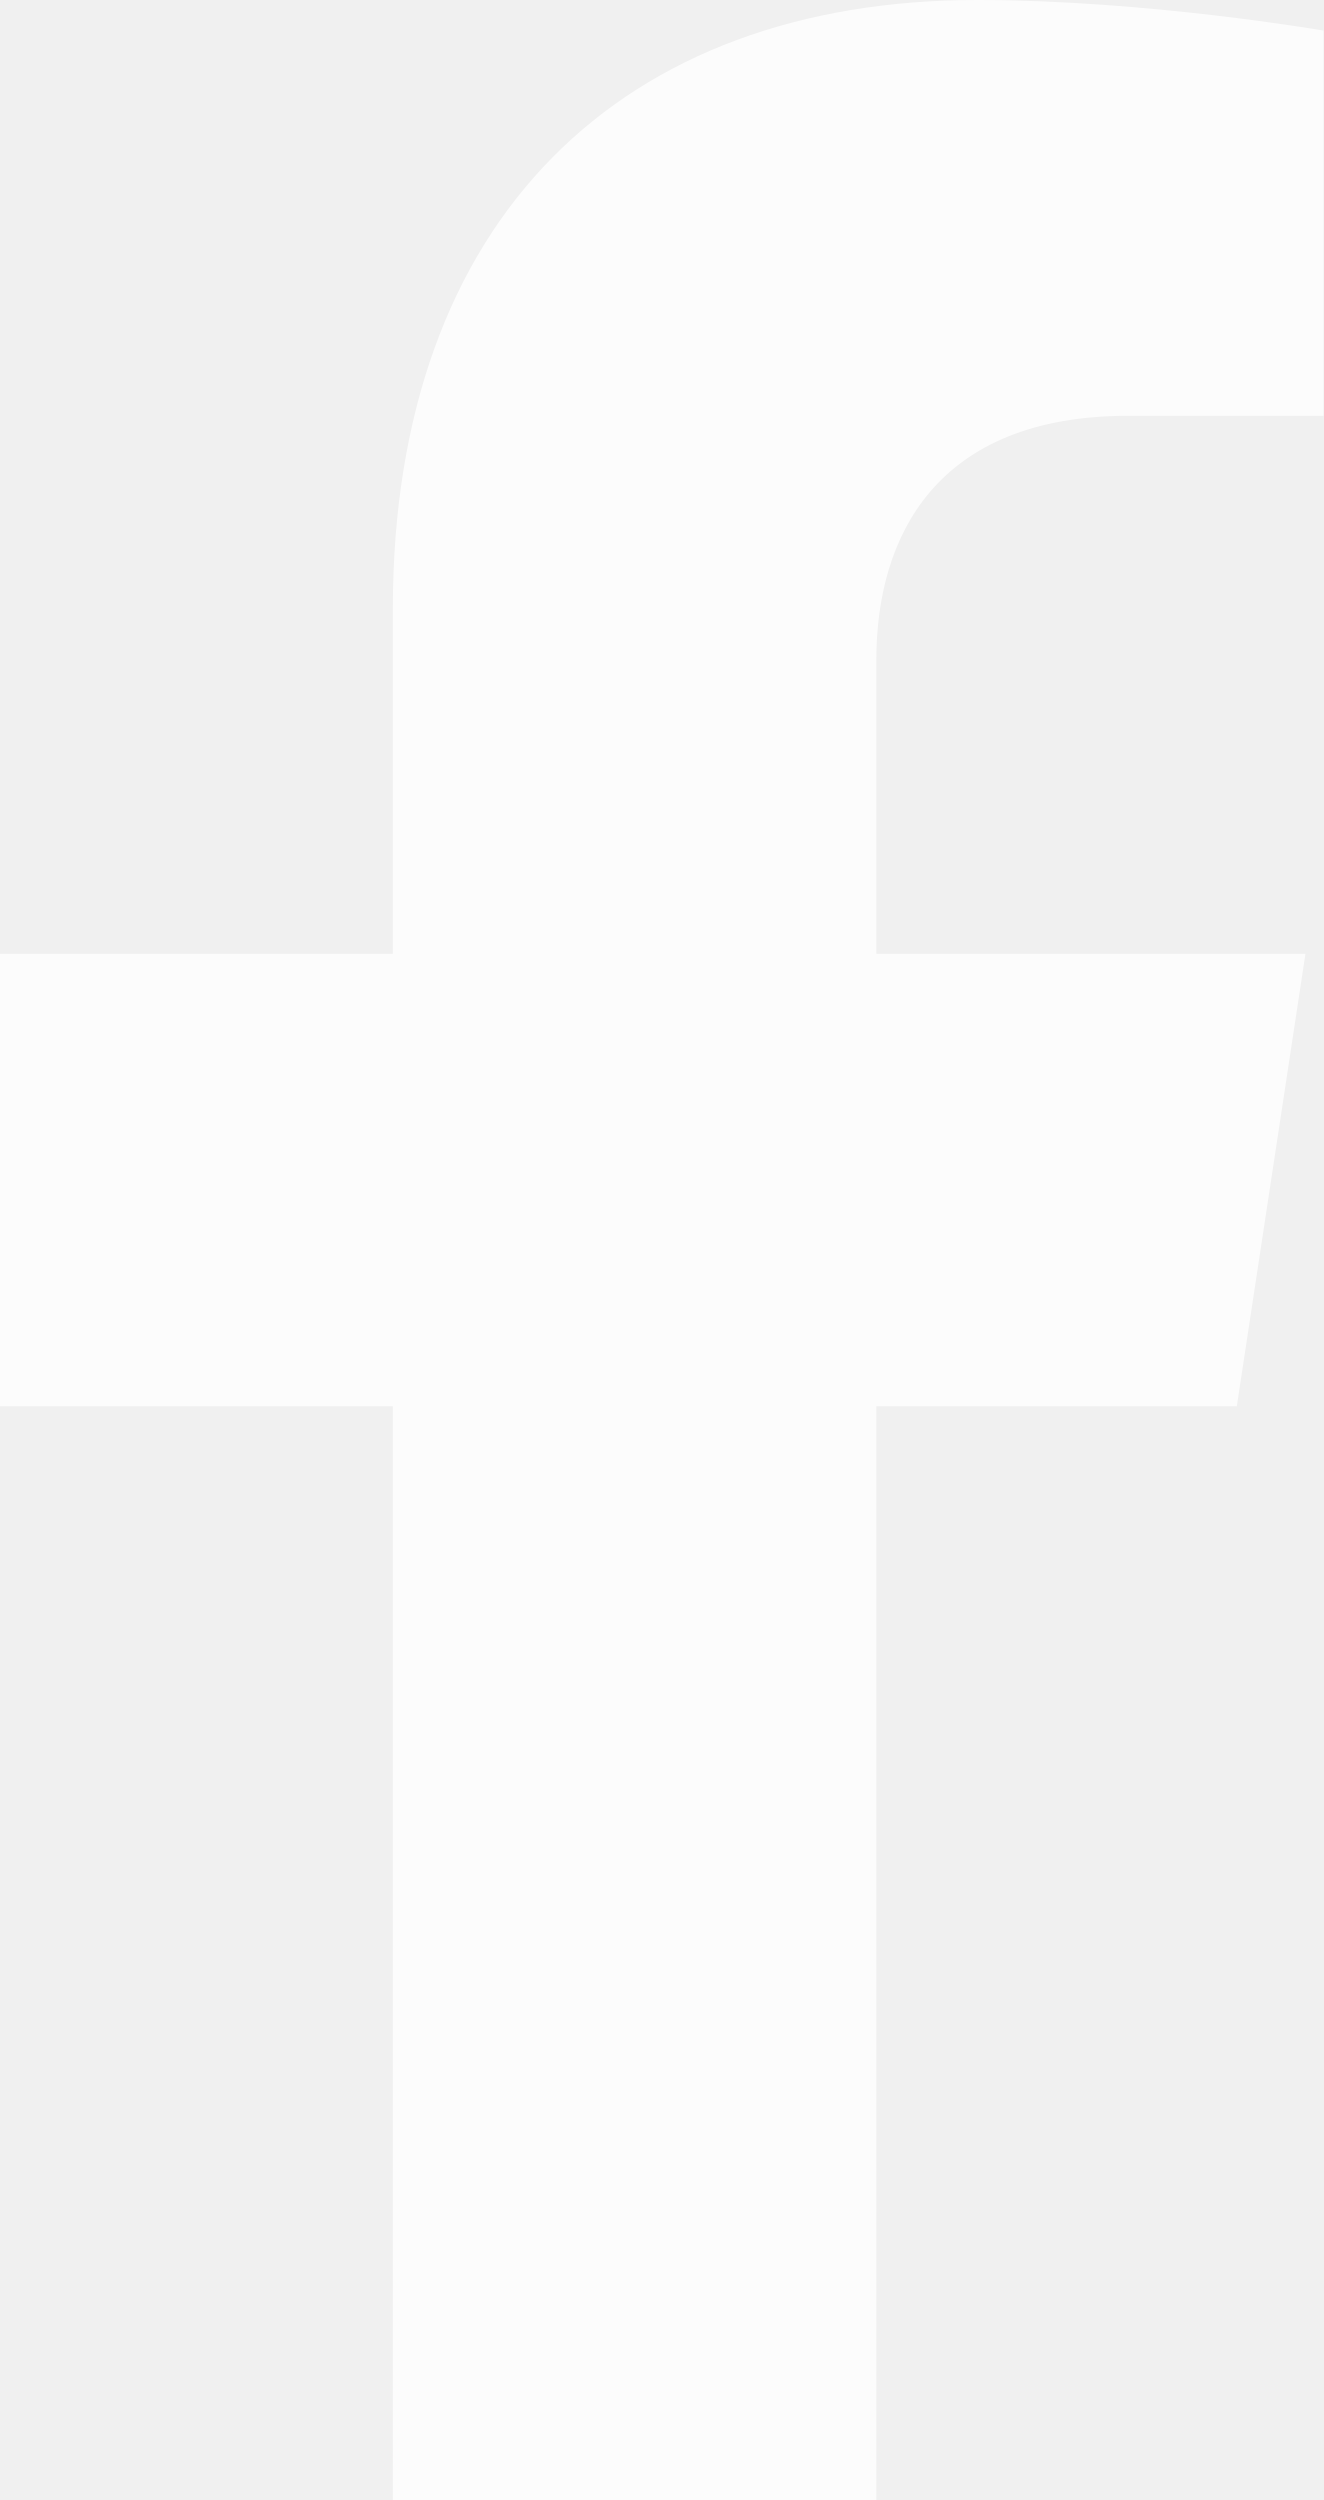
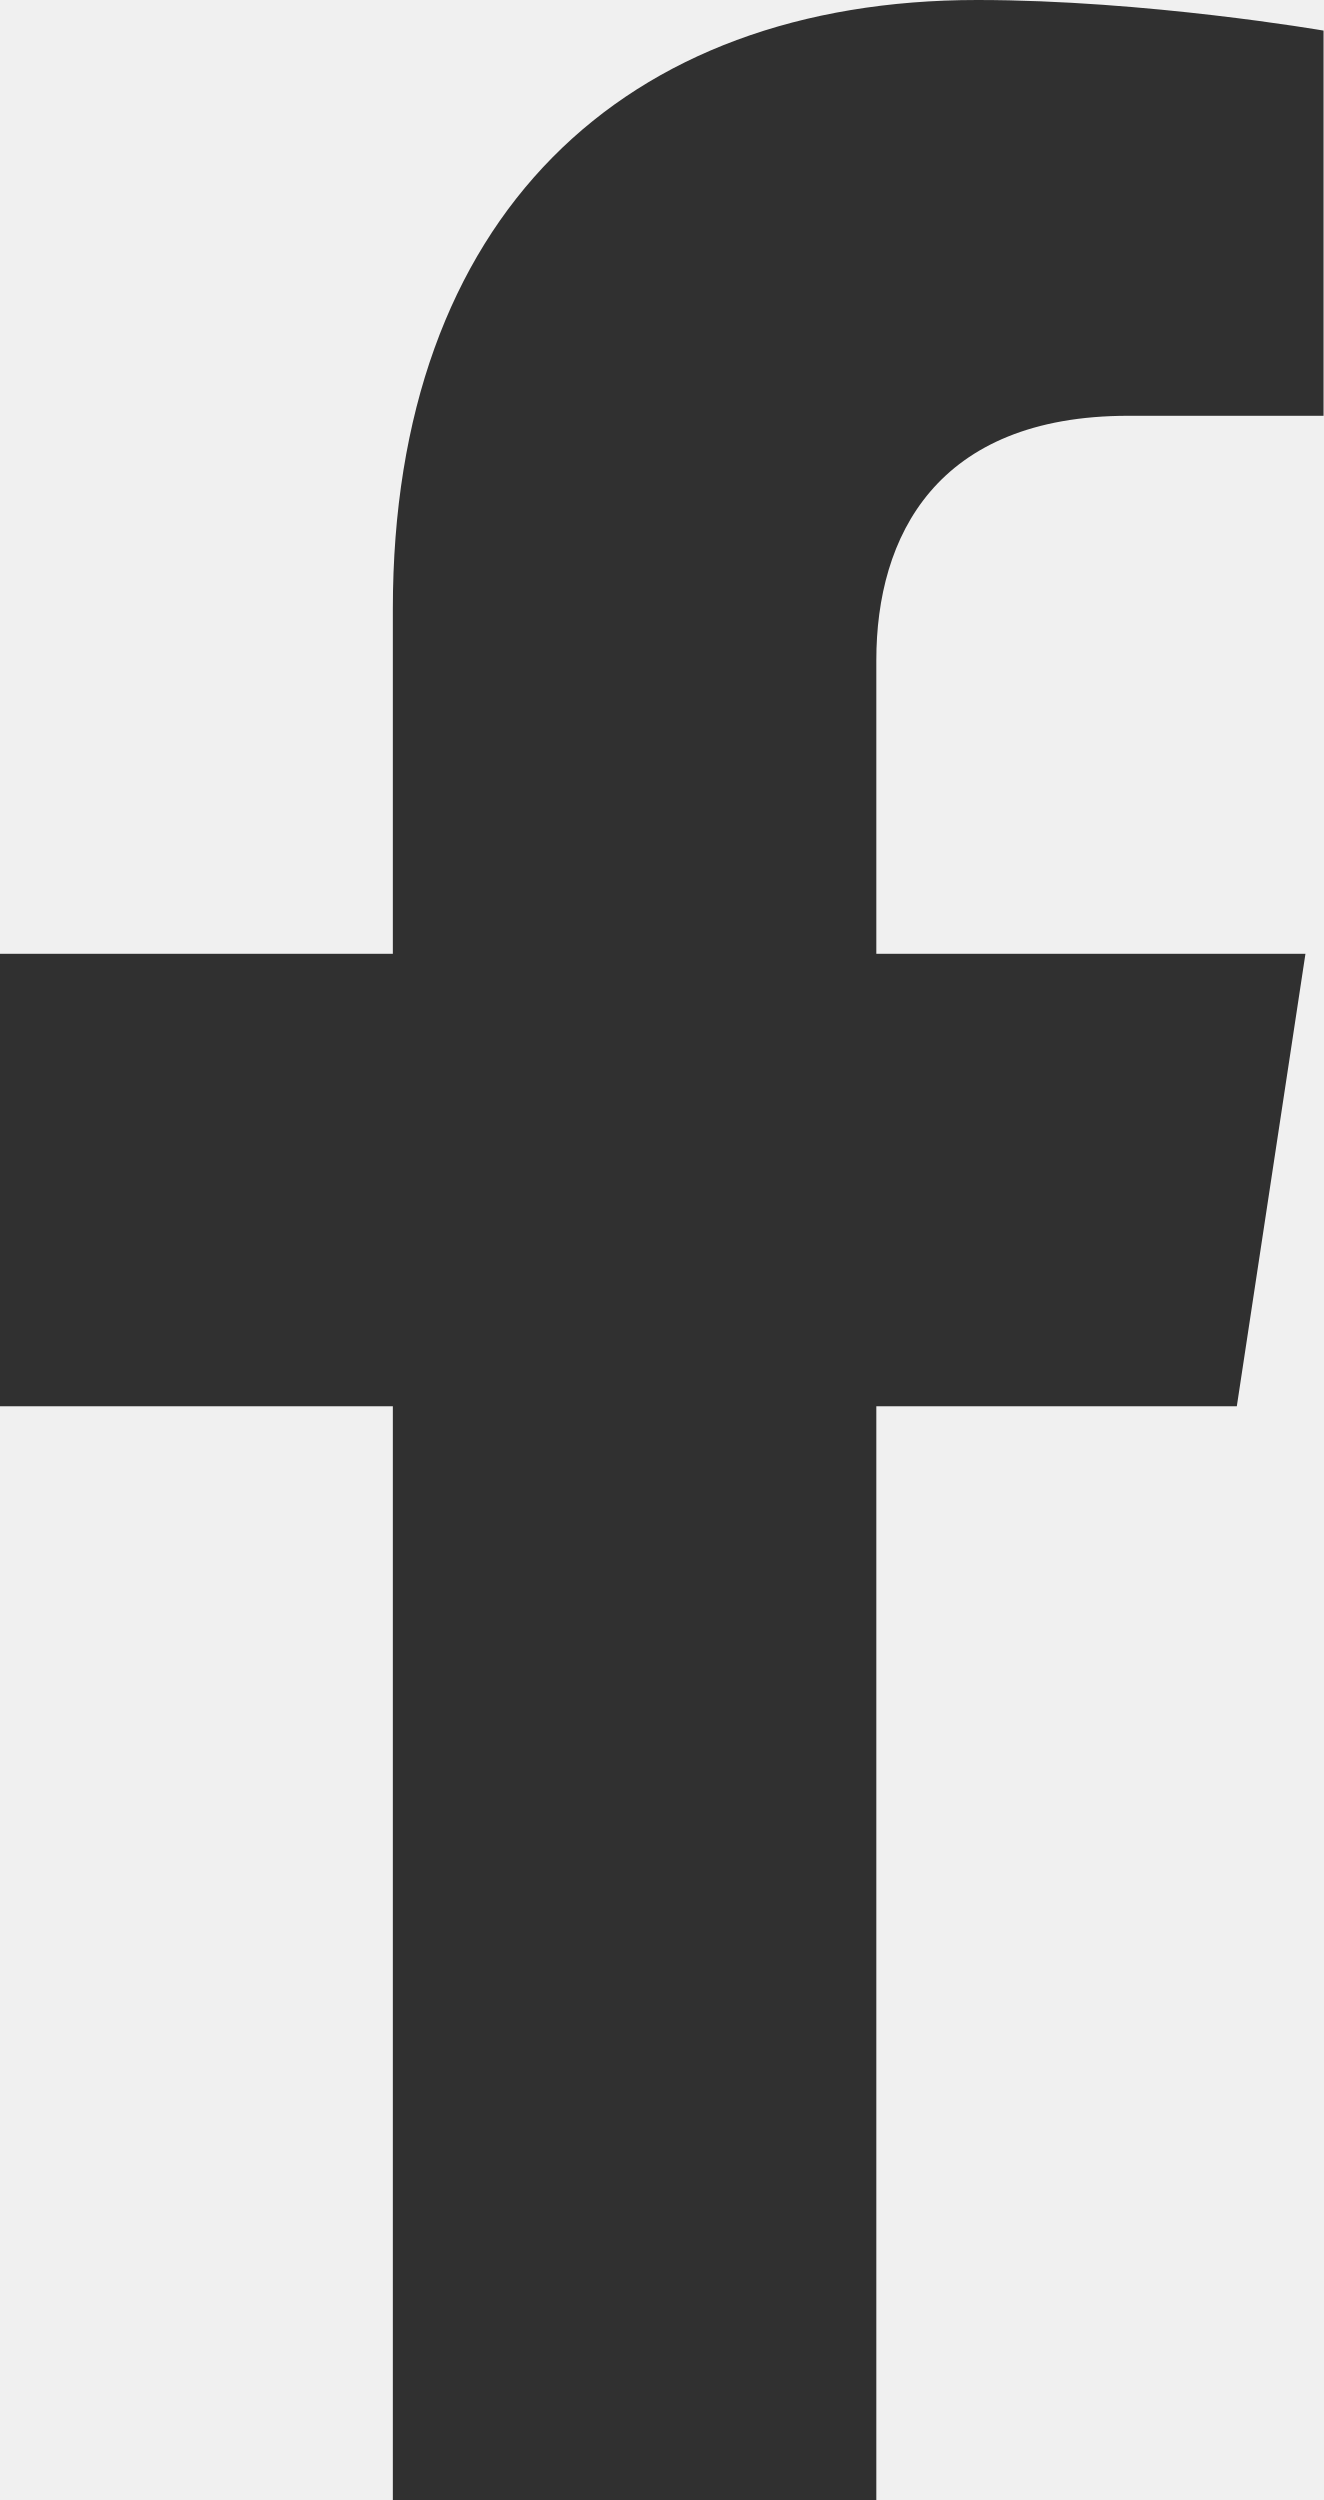
<svg xmlns="http://www.w3.org/2000/svg" width="27" height="51" viewBox="0 0 27 51" fill="none">
-   <path d="M25.231 28.688L26.631 19.458H17.877V13.468C17.877 10.943 19.099 8.482 23.02 8.482H27V0.624C27 0.624 23.388 0 19.935 0C12.726 0 8.014 4.421 8.014 12.423V19.458H0V28.688H8.014V51H17.877V28.688H25.231Z" fill="white" fill-opacity="0.8" />
+   <path d="M25.231 28.688L26.631 19.458H17.877V13.468C17.877 10.943 19.099 8.482 23.02 8.482H27V0.624C27 0.624 23.388 0 19.935 0C12.726 0 8.014 4.421 8.014 12.423V19.458H0V28.688H8.014V51H17.877V28.688H25.231Z" fill="black" fill-opacity="0.8" />
</svg>
